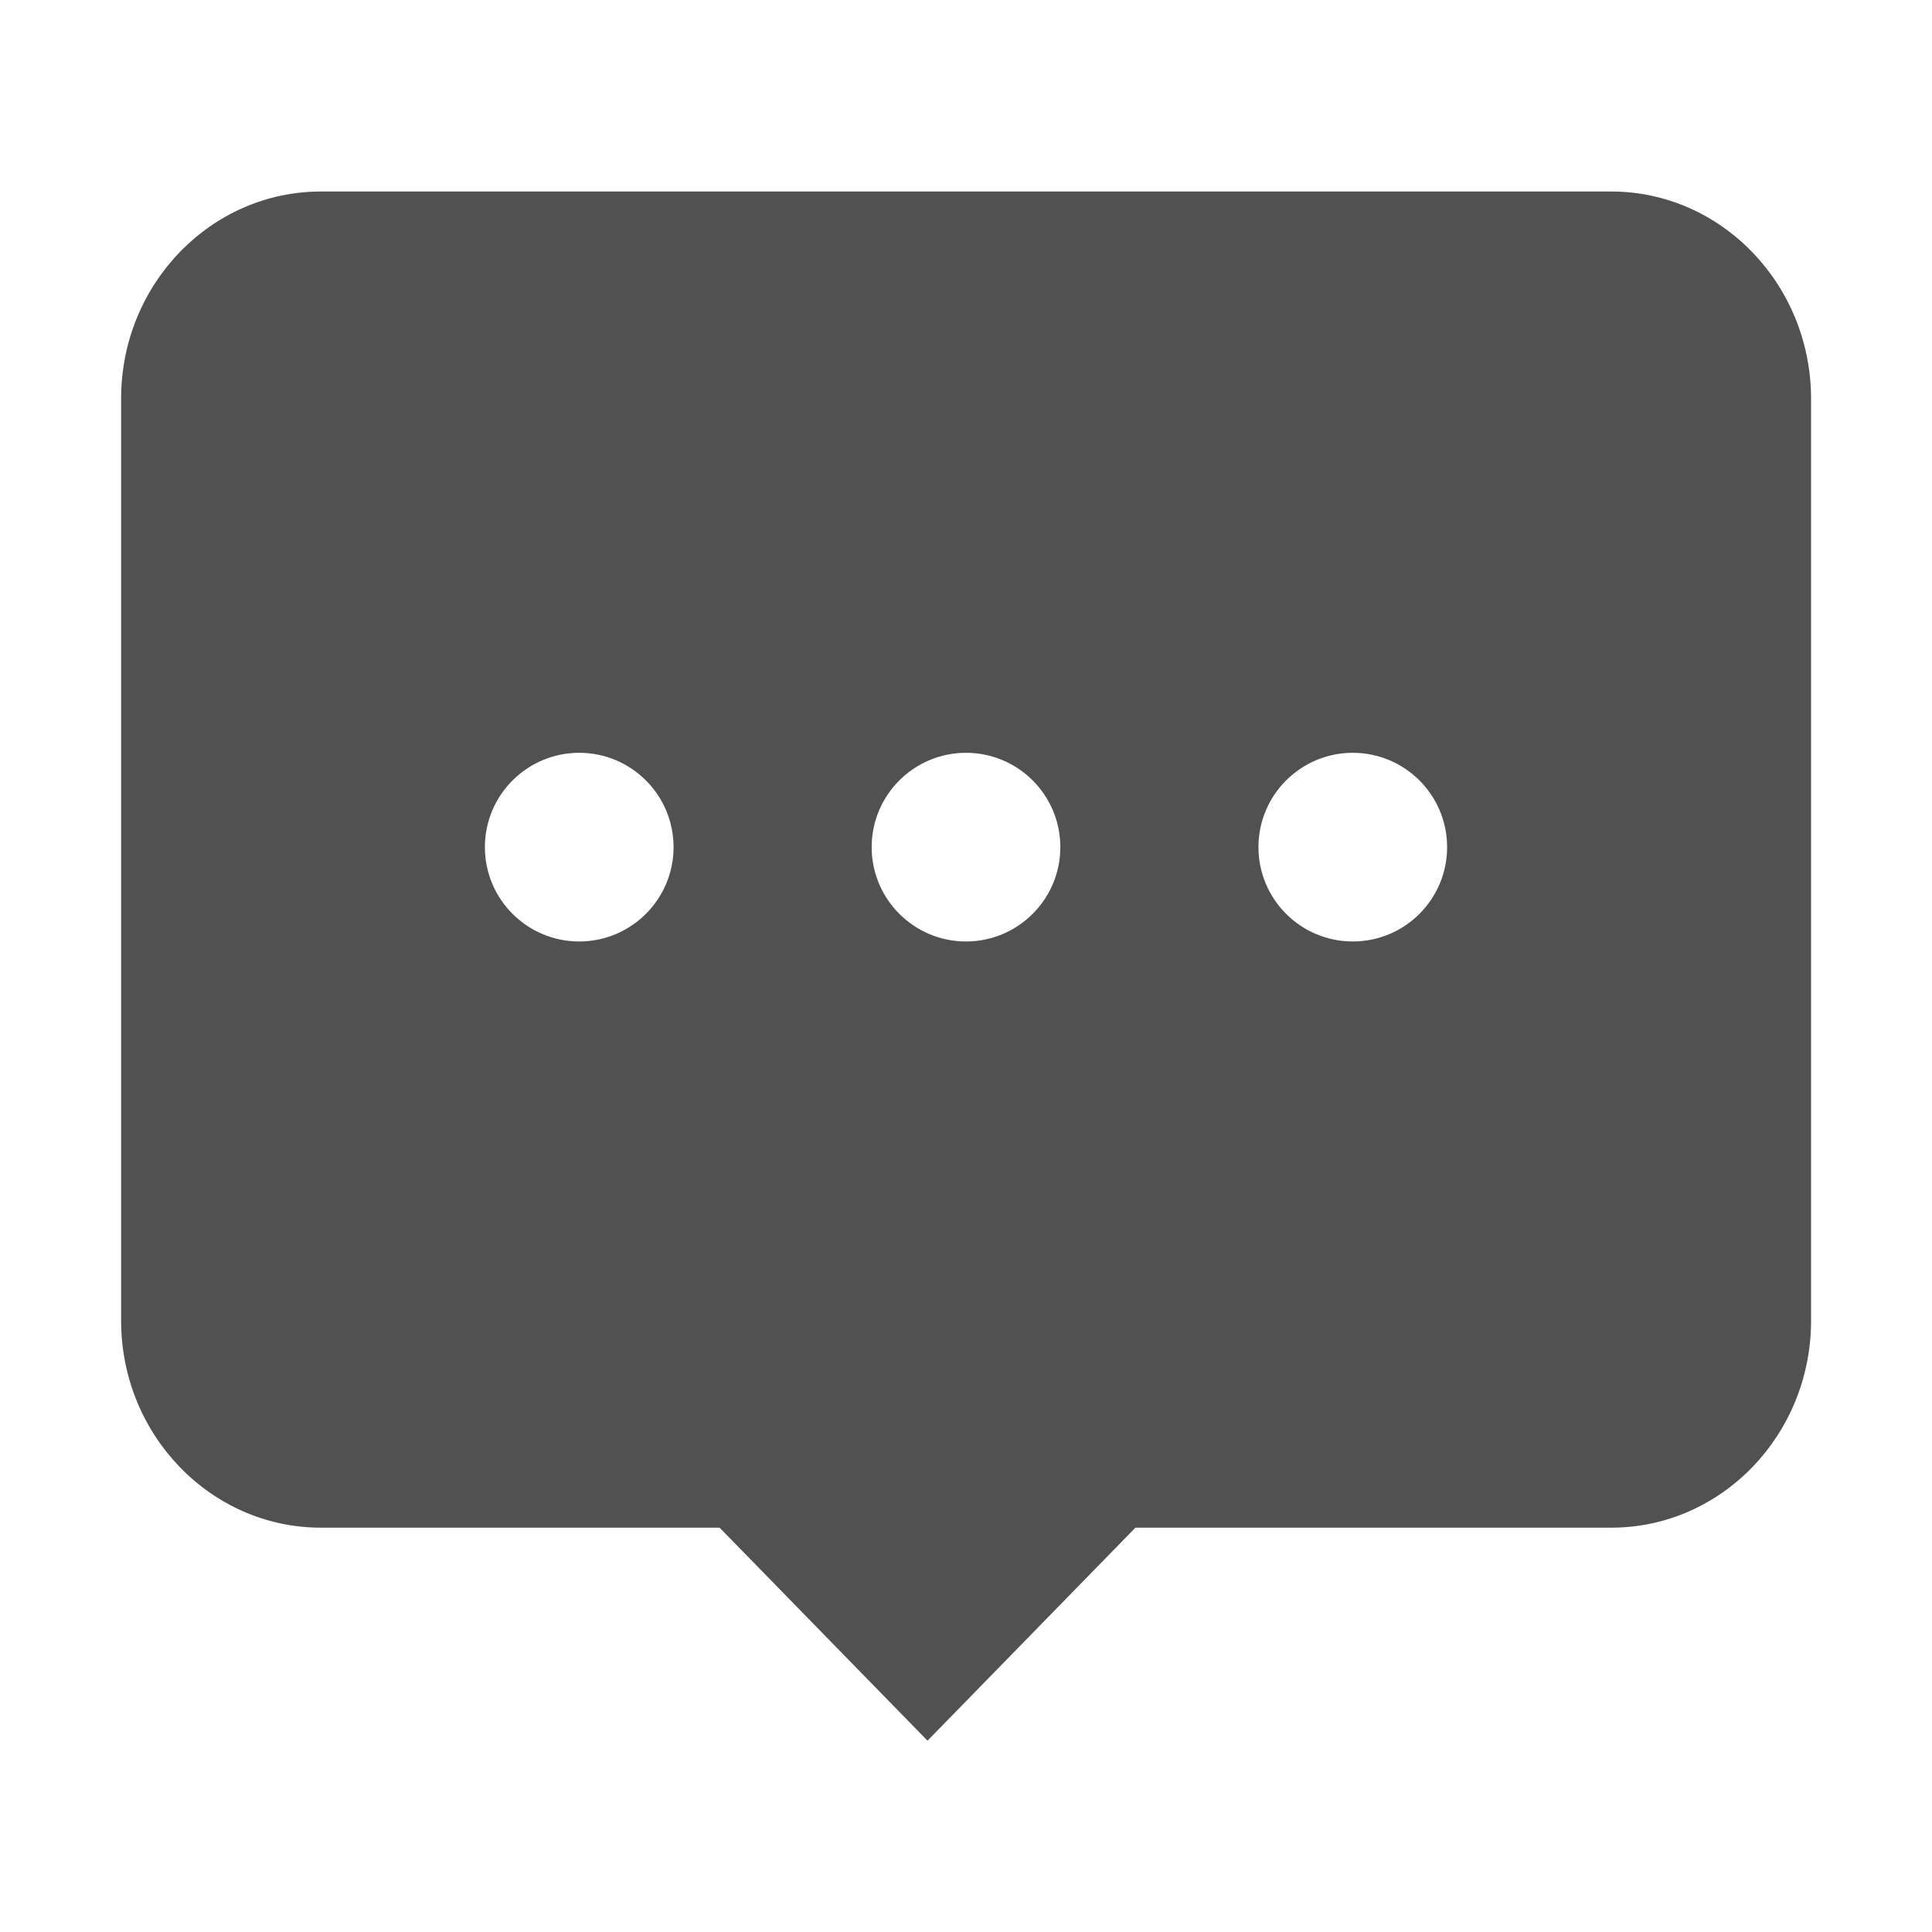
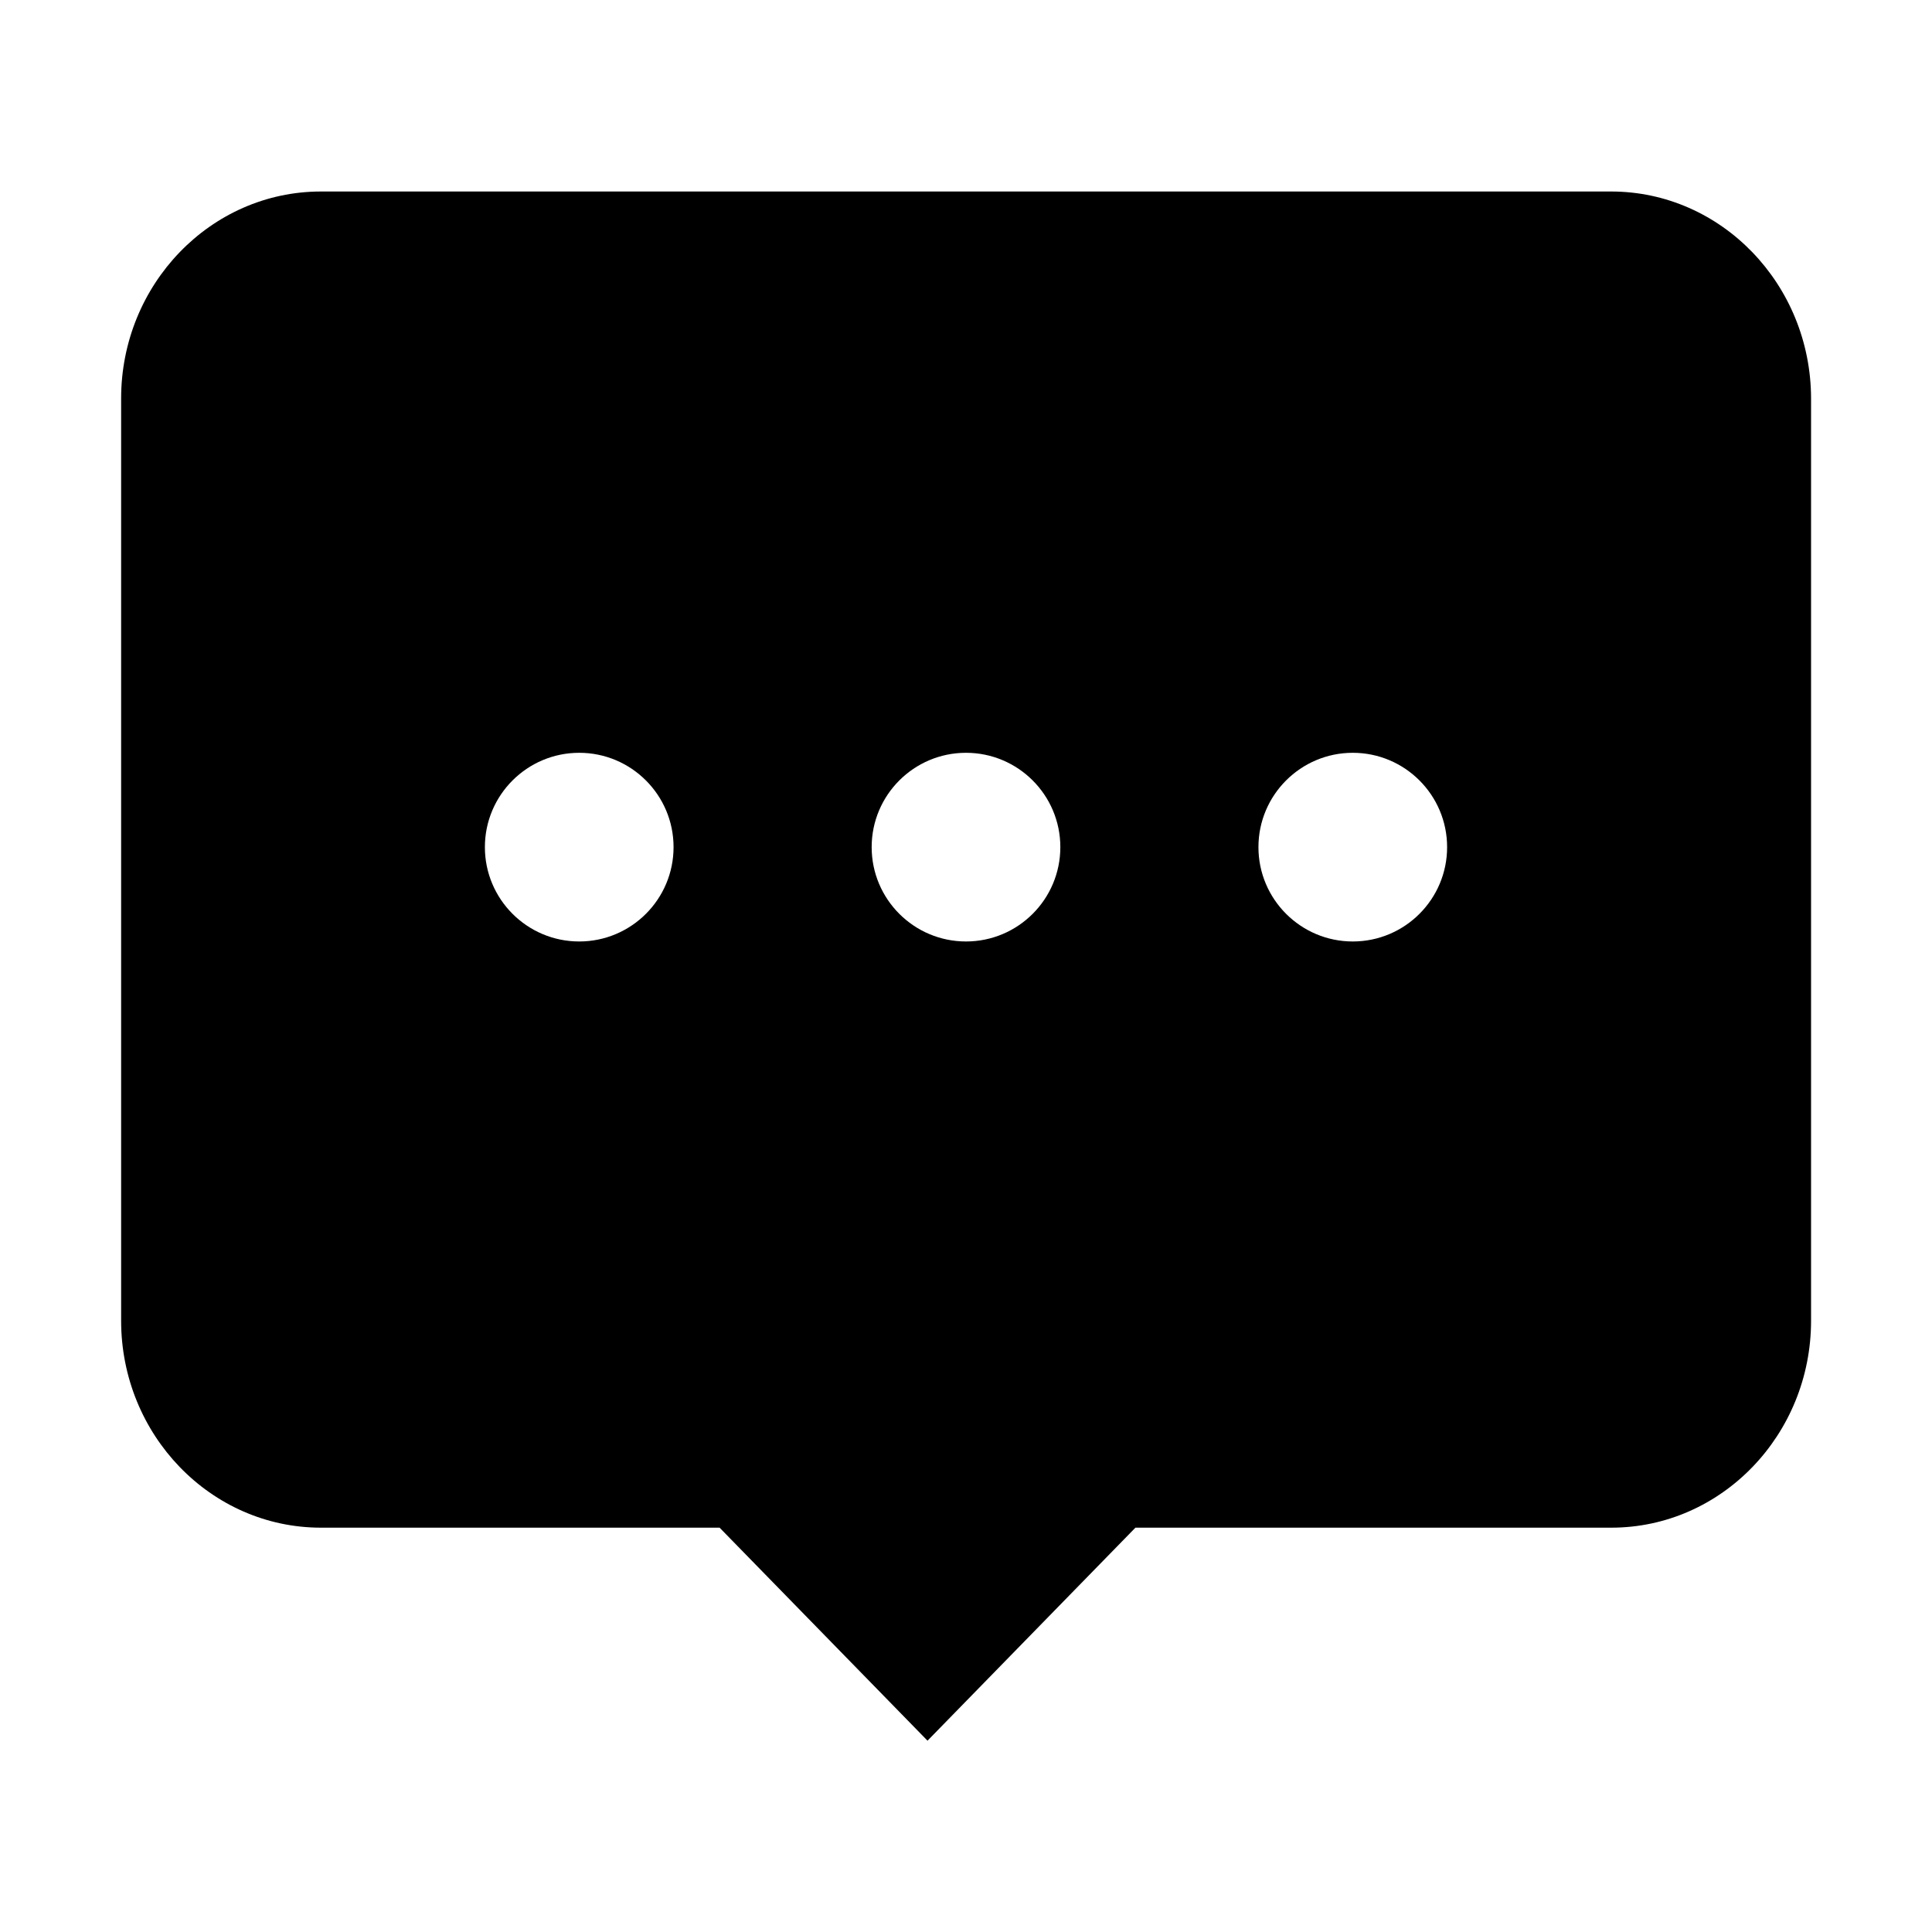
- <svg xmlns="http://www.w3.org/2000/svg" t="1722851291561" class="icon" viewBox="0 0 1024 1024" version="1.1" p-id="3600" width="64" height="64">
-   <path d="M853.9 101.5H170.1c-58.4 0-105.9 49.2-105.9 109.7V700c0 60.5 47.5 109.7 105.9 109.7h211.3l110.2 112.9 110.2-112.9H854c58.4 0 105.9-49.2 105.9-109.7V211.2c-0.1-60.5-47.6-109.7-106-109.7zM307 499c-27.6 0-50-22.4-50-50s22.4-50 50-50 50 22.4 50 50-22.4 50-50 50z m205 0c-27.6 0-50-22.4-50-50s22.4-50 50-50 50 22.4 50 50-22.4 50-50 50z m205 0c-27.6 0-50-22.4-50-50s22.4-50 50-50 50 22.4 50 50-22.4 50-50 50z" fill="#515151" p-id="3601" />
+ <svg xmlns="http://www.w3.org/2000/svg" viewBox="0 0 1024 1024">
+   <path fill="currentColor" d="M853.9 101.5H170.1c-58.4 0-105.9 49.2-105.9 109.7V700c0 60.5 47.5 109.7 105.9 109.7h211.3l110.2 112.9 110.2-112.9H854c58.4 0 105.9-49.2 105.9-109.7V211.2c-0.1-60.5-47.6-109.7-106-109.7zM307 499c-27.6 0-50-22.4-50-50s22.4-50 50-50 50 22.4 50 50-22.4 50-50 50z m205 0c-27.6 0-50-22.4-50-50s22.4-50 50-50 50 22.4 50 50-22.4 50-50 50z m205 0c-27.6 0-50-22.4-50-50s22.4-50 50-50 50 22.4 50 50-22.4 50-50 50z" p-id="3601" />
</svg>
